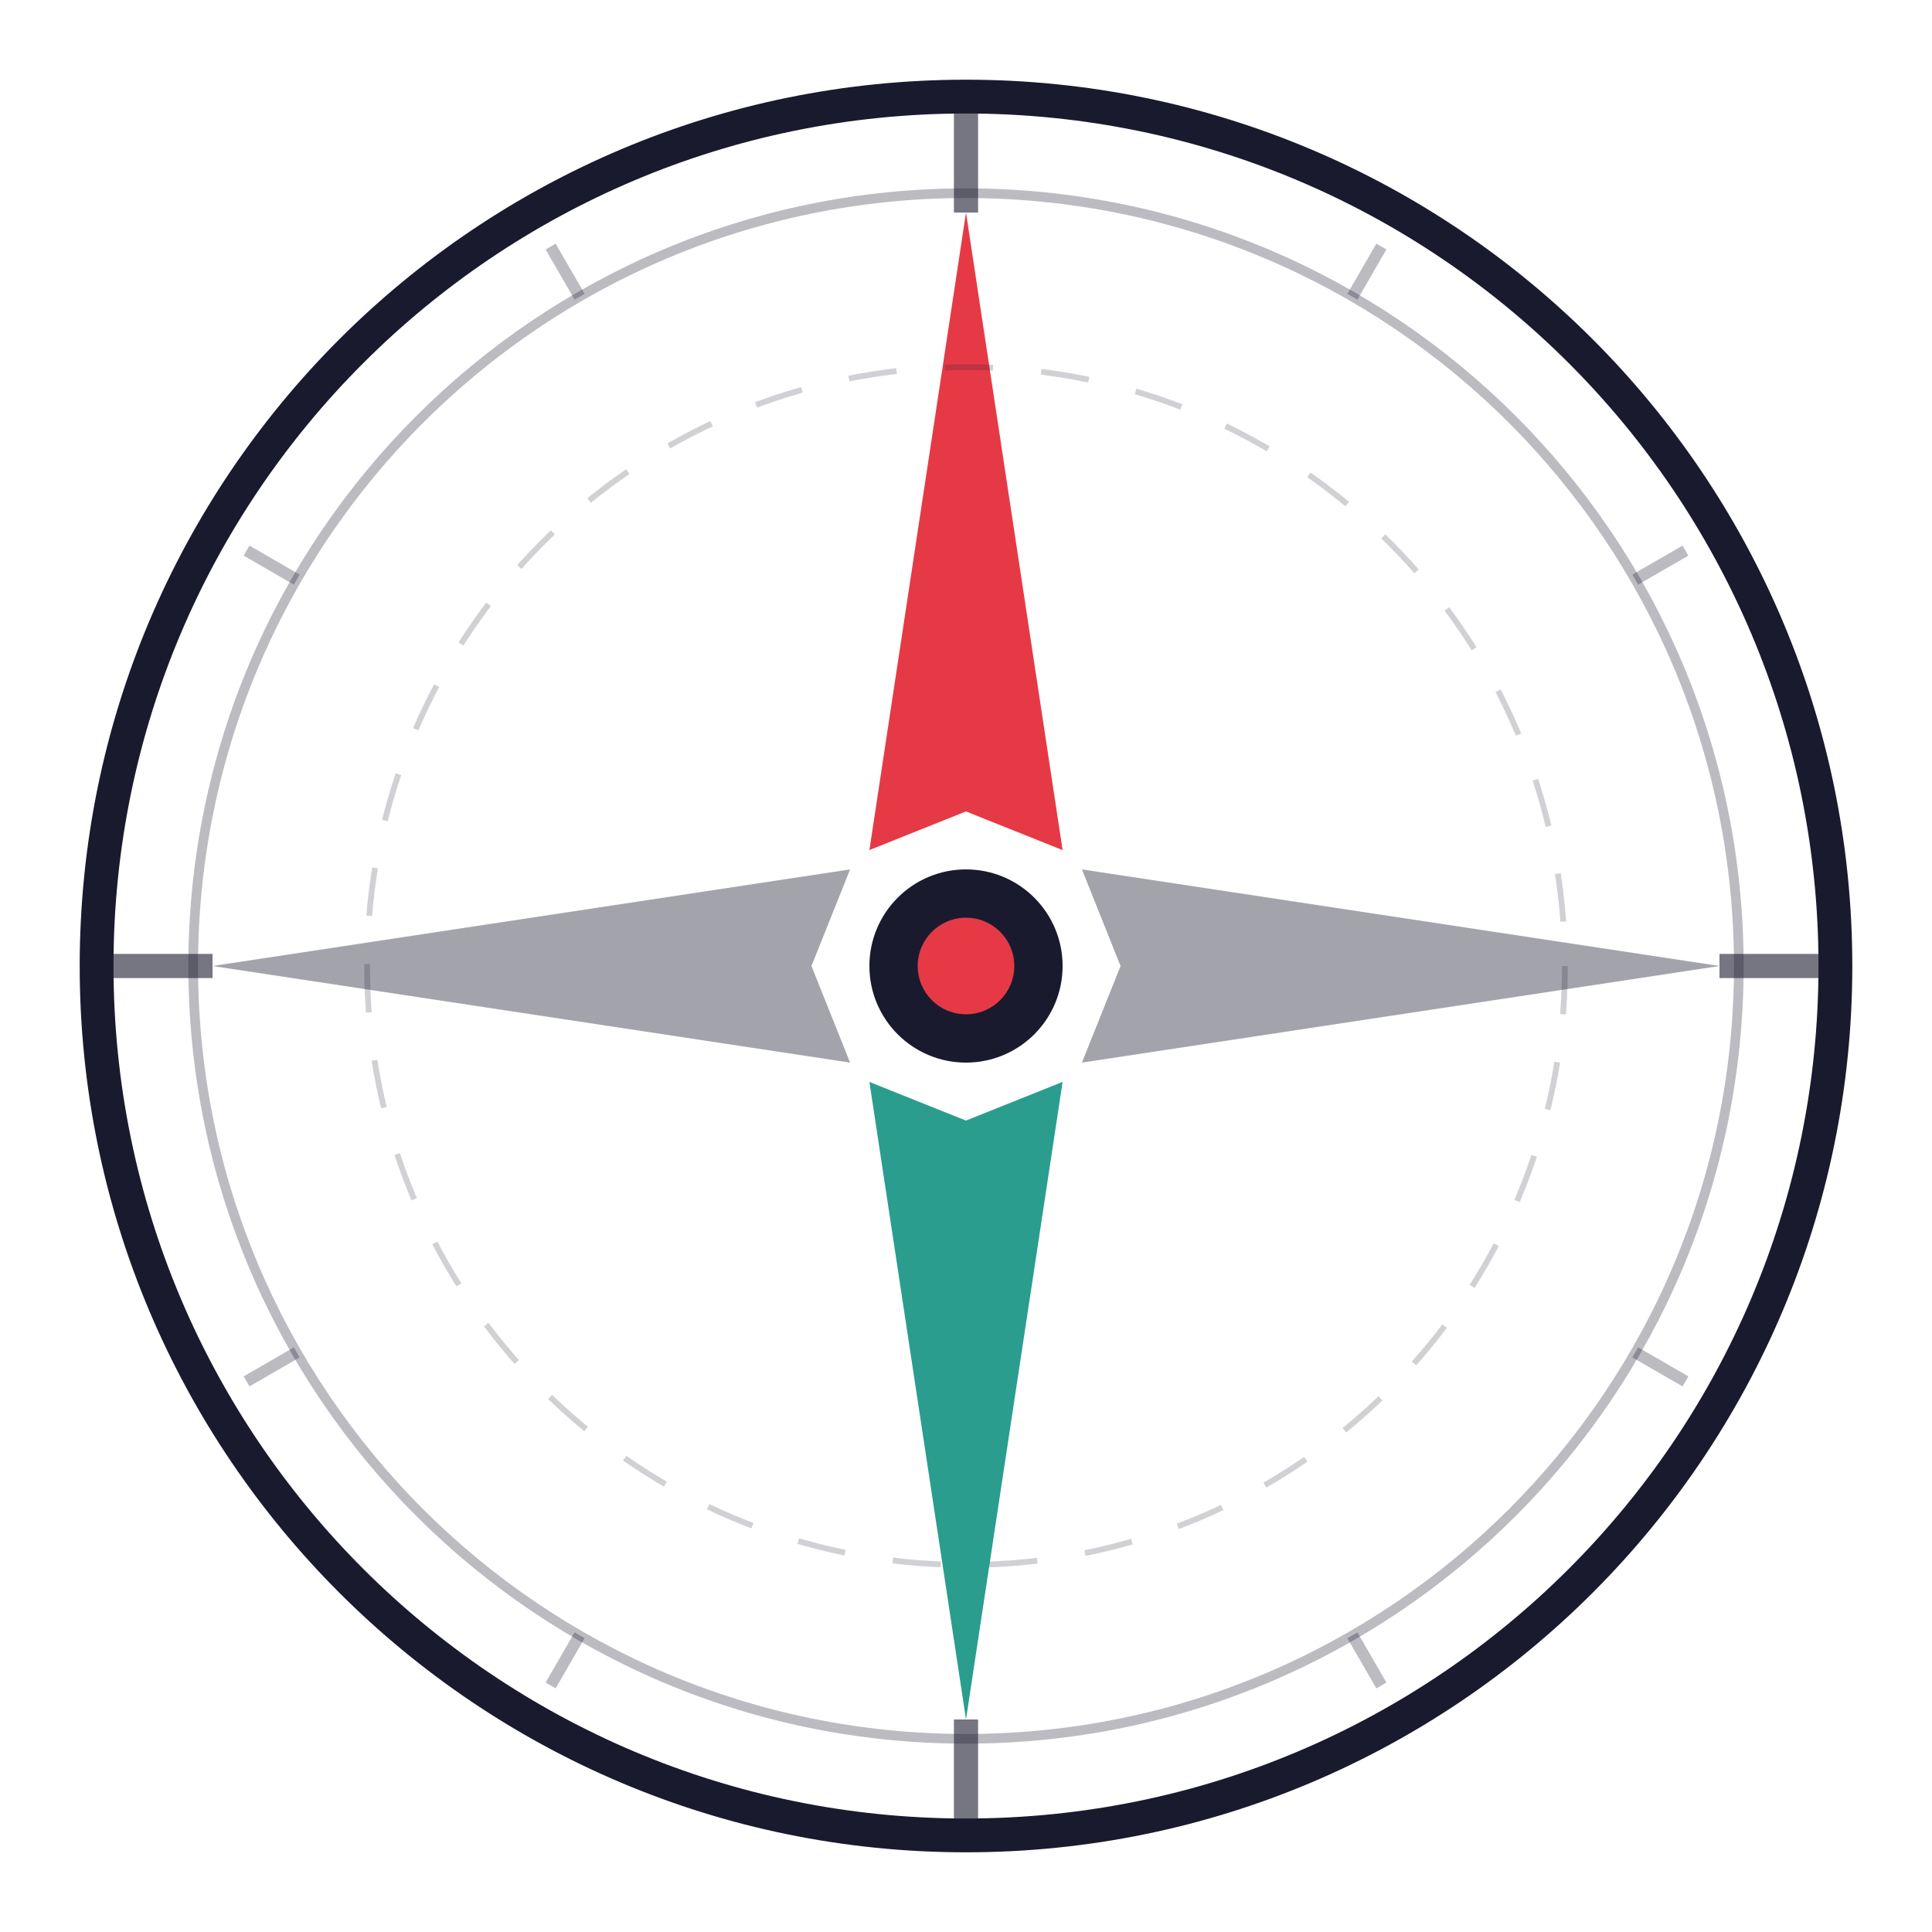
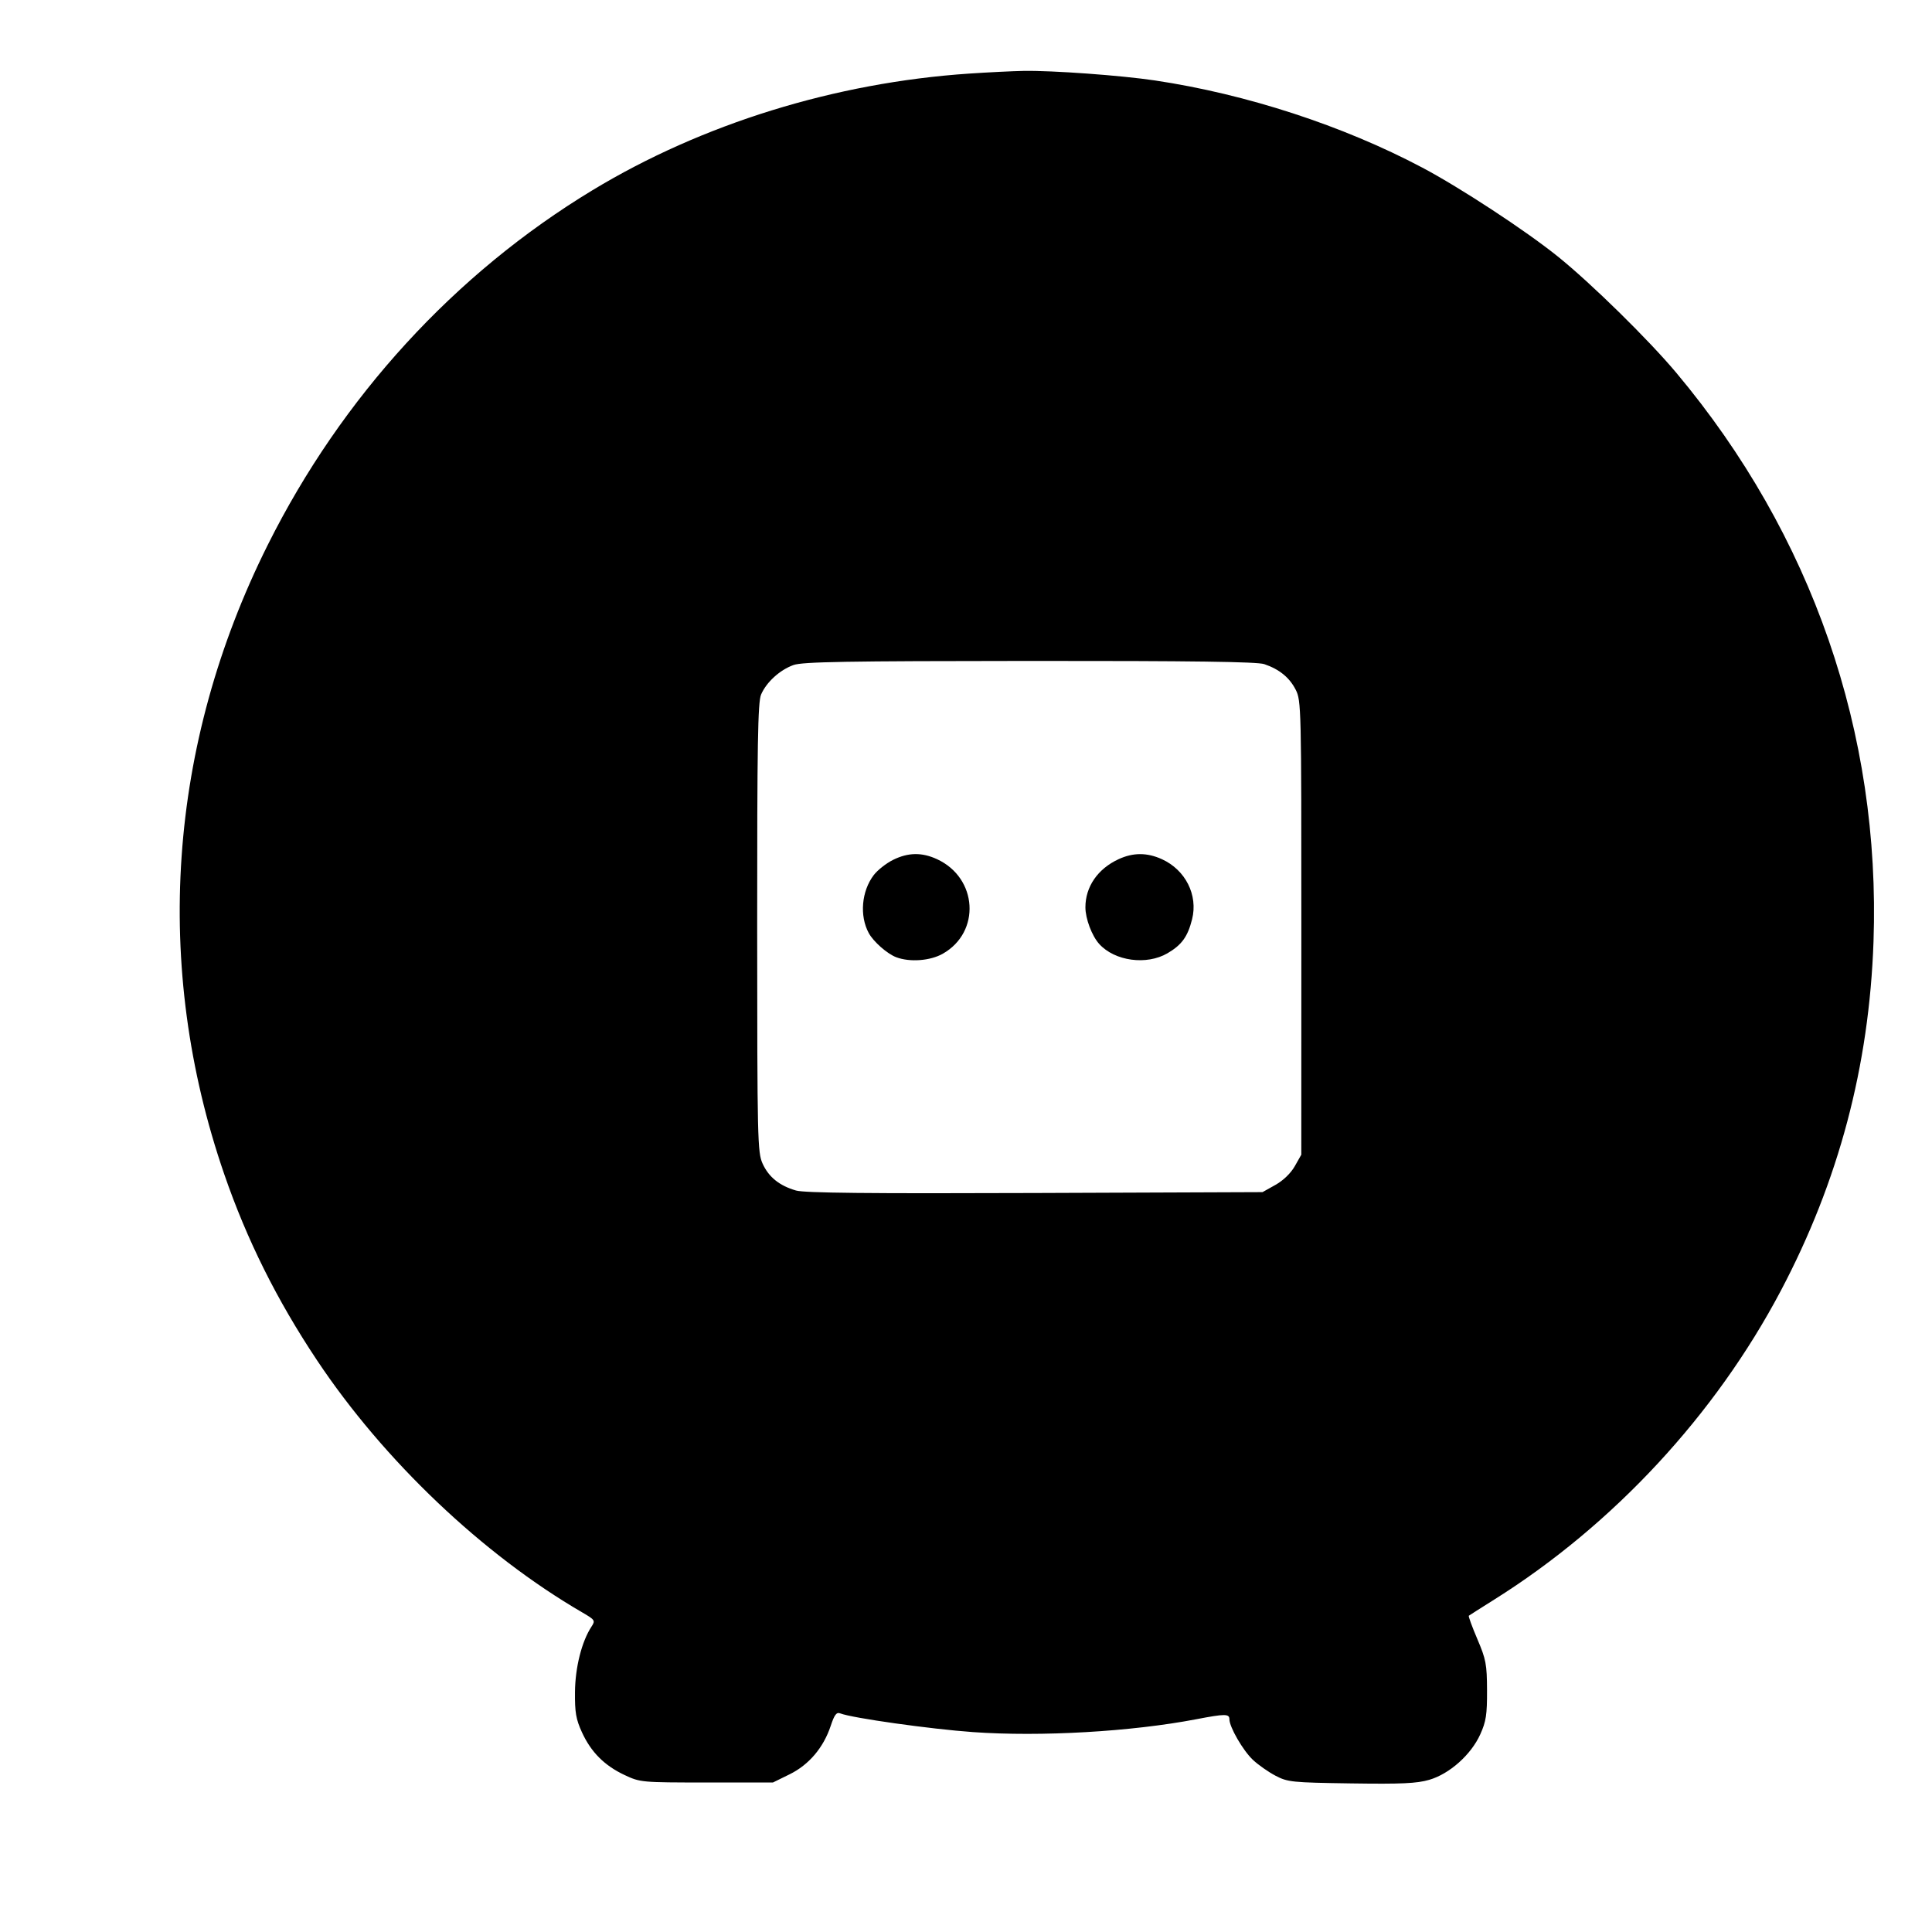
- <svg xmlns="http://www.w3.org/2000/svg" viewBox="0 0 200 200" width="200" height="200">
-   <circle cx="100" cy="100" r="90" fill="none" stroke="#1a1a2e" stroke-width="3.5" />
-   <circle cx="100" cy="100" r="80" fill="none" stroke="#1a1a2e" stroke-width="1" opacity="0.3" />
-   <g stroke="#1a1a2e" stroke-width="2.5" opacity="0.6">
-     <line x1="100" y1="10" x2="100" y2="22" />
-     <line x1="100" y1="190" x2="100" y2="178" />
-     <line x1="10" y1="100" x2="22" y2="100" />
-     <line x1="190" y1="100" x2="178" y2="100" />
+ <svg xmlns="http://www.w3.org/2000/svg" width="1024" height="1024" viewBox="36 82 896 896" fill="currentColor" role="img" aria-labelledby="logo-title">
+   <style>svg{color:#000}@media(prefers-color-scheme:dark){svg{color:#fff}}</style>
+   <g transform="translate(116.0067 112) scale(1.335559)">
+     <path d="M 276.548 3.096 C 230.124 6.228, 183.925 20.537, 145.858 43.575 C 97.995 72.542, 58.735 115.416, 33.087 166.729 C -1.644 236.214, -6.955 313.006, 17.971 385.294 C 25.839 408.113, 36.230 428.956, 50.172 449.884 C 73.335 484.654, 107.735 517.364, 142.222 537.412 C 146.731 540.033, 146.878 540.257, 145.485 542.382 C 142.102 547.546, 139.840 556.498, 139.757 565.054 C 139.688 572.165, 140.095 574.528, 142.170 579.060 C 145.329 585.960, 149.989 590.631, 156.994 593.917 C 162.414 596.460, 162.857 596.500, 185.500 596.500 L 208.500 596.500 214.267 593.668 C 220.971 590.376, 226.038 584.414, 228.545 576.864 C 229.845 572.950, 230.563 572.003, 231.853 572.501 C 236.086 574.136, 263.162 577.953, 278 579.006 C 301.476 580.672, 333.003 578.854, 355.500 574.536 C 365.491 572.618, 367 572.618, 367 574.533 C 367 577.244, 371.720 585.405, 375.161 588.642 C 376.997 590.370, 380.525 592.845, 383 594.142 C 387.259 596.374, 388.665 596.517, 409.253 596.820 C 426.749 597.077, 432.061 596.834, 436.390 595.575 C 443.435 593.527, 450.913 586.863, 454.114 579.779 C 456.130 575.318, 456.494 572.950, 456.461 564.500 C 456.425 555.449, 456.106 553.760, 453.096 546.698 C 451.267 542.407, 449.934 538.762, 450.135 538.598 C 450.336 538.433, 454.325 535.898, 459 532.963 C 500.276 507.054, 535.669 468.915, 558.444 425.806 C 578.542 387.764, 589.167 347.763, 590.665 304.500 C 593.173 232.059, 569.301 163.203, 522.194 107 C 512.517 95.454, 492.550 75.858, 481 66.571 C 469.818 57.579, 447.132 42.703, 434 35.750 C 406.417 21.148, 372.918 10.225, 341.151 5.475 C 329.427 3.722, 305.389 1.976, 295.500 2.160 C 291.650 2.231, 283.121 2.652, 276.548 3.096 M 215.637 208.465 C 210.904 210.152, 206.215 214.422, 204.377 218.718 C 203.246 221.360, 203.004 235.858, 203.022 299.718 C 203.043 373.410, 203.142 377.716, 204.905 381.599 C 207.031 386.279, 210.729 389.258, 216.500 390.939 C 219.435 391.794, 241.529 392.024, 299.500 391.802 L 378.500 391.500 382.970 388.997 C 385.697 387.470, 388.322 384.936, 389.703 382.497 L 391.967 378.500 391.984 299.710 C 392 223.177, 391.943 220.809, 390.023 217.044 C 387.854 212.794, 384.333 209.928, 379.101 208.153 C 376.644 207.320, 354.047 207.012, 297.601 207.044 C 233.899 207.080, 218.788 207.342, 215.637 208.465 M 250.204 276.128 C 247.841 277.298, 244.829 279.669, 243.510 281.397 C 239.257 286.974, 238.512 295.529, 241.758 301.524 C 243.391 304.540, 248.173 308.749, 251.315 309.936 C 256.036 311.720, 263.113 311.187, 267.470 308.718 C 280.725 301.211, 279.597 282.423, 265.500 275.896 C 260.226 273.454, 255.460 273.526, 250.204 276.128 M 328.500 275.896 C 321.271 279.243, 317 285.446, 317 292.597 C 317 296.534, 319.250 302.513, 321.788 305.320 C 327.190 311.293, 338.260 312.796, 345.520 308.541 C 350.464 305.644, 352.517 302.802, 354.042 296.747 C 356.156 288.353, 351.757 279.611, 343.541 275.880 C 338.400 273.544, 333.568 273.550, 328.500 275.896" fill-rule="evenodd" />
  </g>
-   <g stroke="#1a1a2e" stroke-width="1.2" opacity="0.3">
-     <line x1="100" y1="14" x2="100" y2="20" transform="rotate(30 100 100)" />
-     <line x1="100" y1="14" x2="100" y2="20" transform="rotate(60 100 100)" />
-     <line x1="100" y1="14" x2="100" y2="20" transform="rotate(120 100 100)" />
-     <line x1="100" y1="14" x2="100" y2="20" transform="rotate(150 100 100)" />
-     <line x1="100" y1="14" x2="100" y2="20" transform="rotate(210 100 100)" />
-     <line x1="100" y1="14" x2="100" y2="20" transform="rotate(240 100 100)" />
-     <line x1="100" y1="14" x2="100" y2="20" transform="rotate(300 100 100)" />
-     <line x1="100" y1="14" x2="100" y2="20" transform="rotate(330 100 100)" />
-   </g>
-   <circle cx="100" cy="100" r="10" fill="#1a1a2e" />
-   <circle cx="100" cy="100" r="5" fill="#e63946" />
-   <polygon points="100,22 110,88 100,84 90,88" fill="#e63946" />
-   <polygon points="100,178 110,112 100,116 90,112" fill="#2a9d8f" />
-   <polygon points="178,100 112,110 116,100 112,90" fill="#1a1a2e" opacity="0.4" />
-   <polygon points="22,100 88,110 84,100 88,90" fill="#1a1a2e" opacity="0.4" />
-   <circle cx="100" cy="100" r="62" fill="none" stroke="#1a1a2e" stroke-width="0.6" opacity="0.2" stroke-dasharray="5 5" />
</svg>
